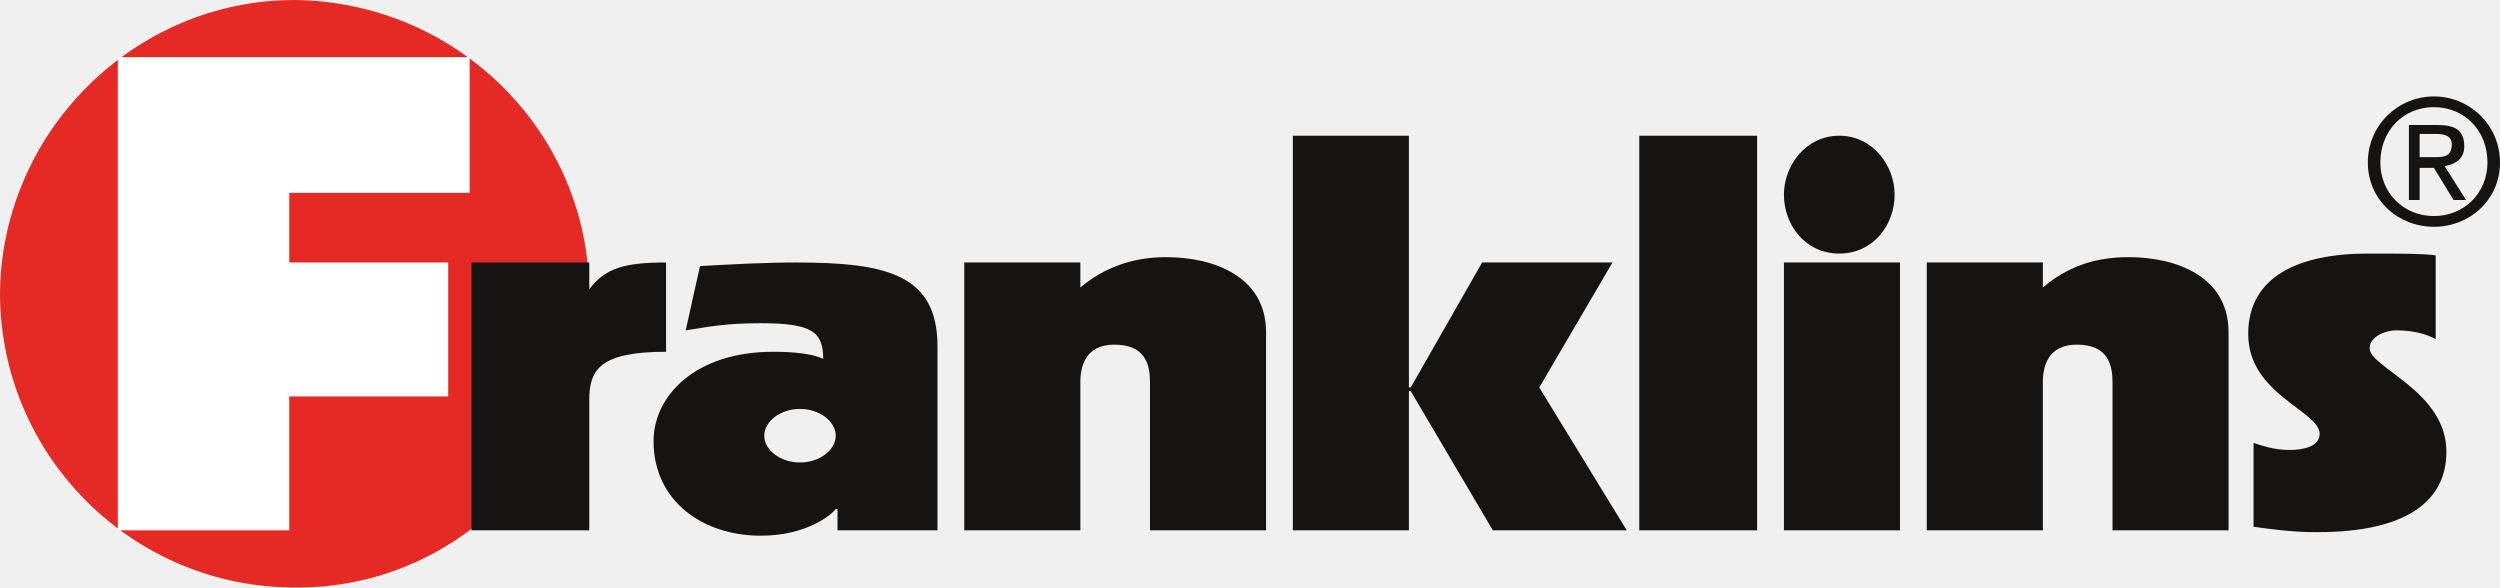
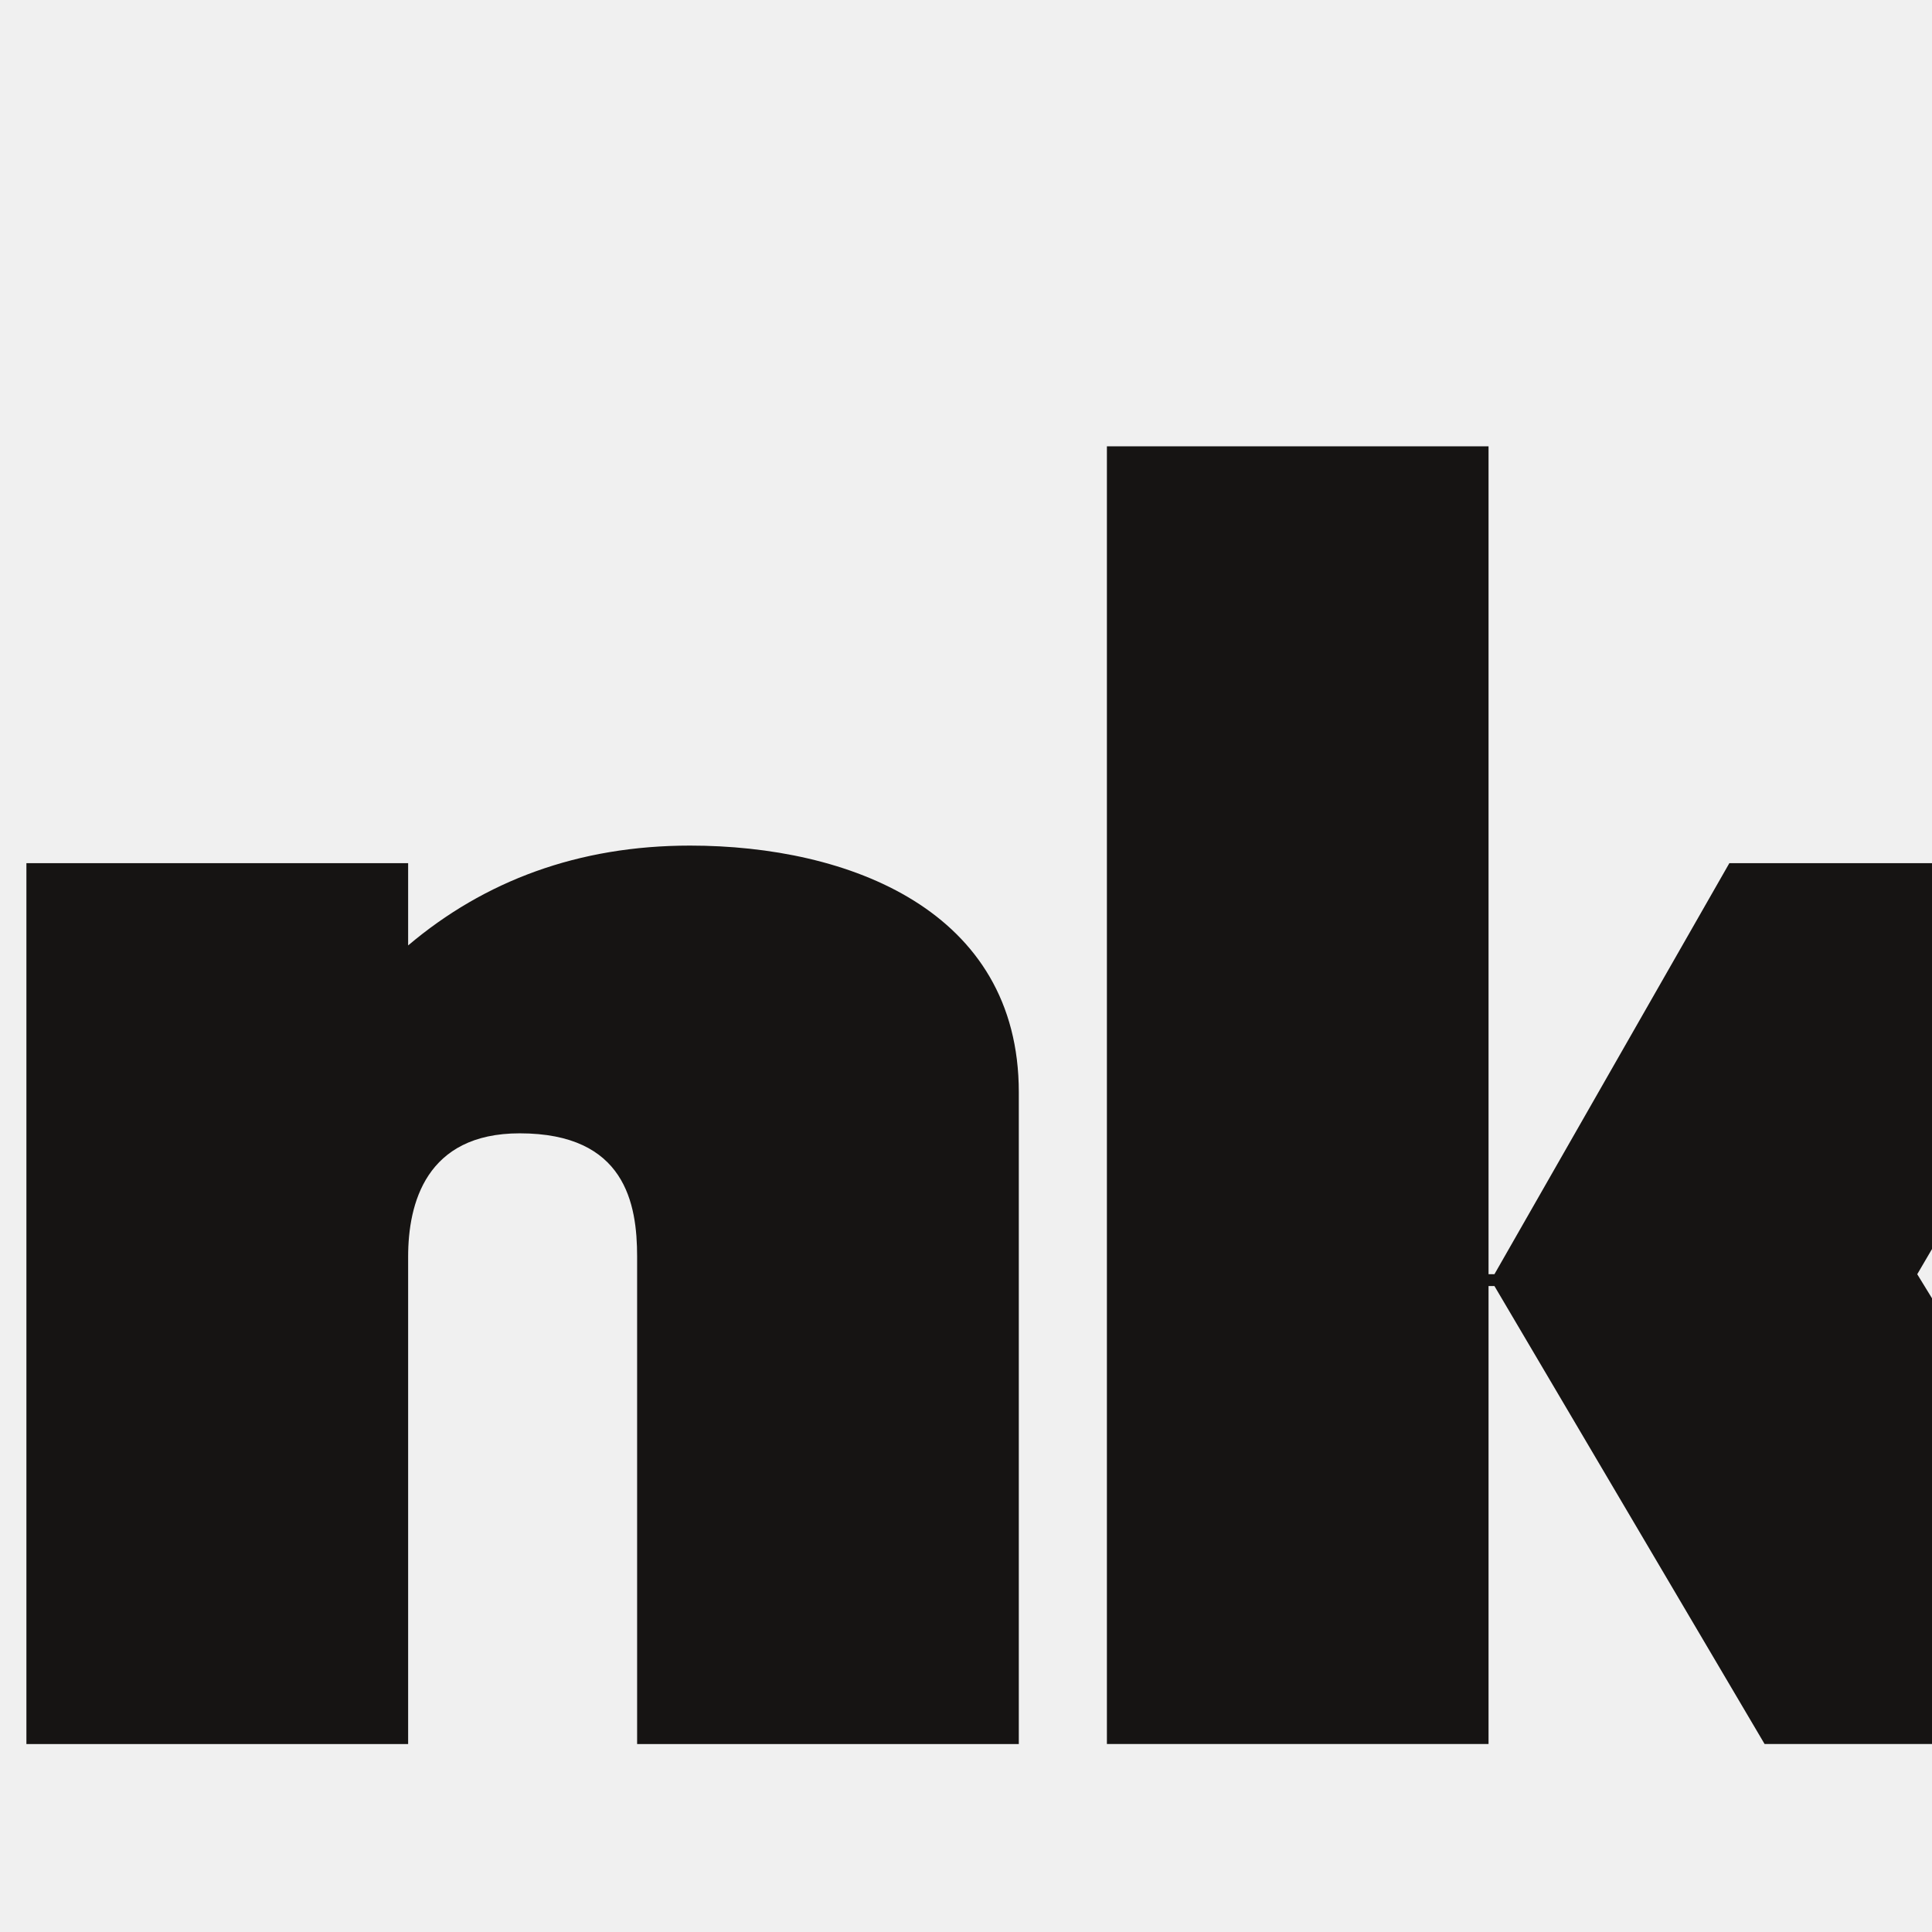
- <svg xmlns="http://www.w3.org/2000/svg" width="332.193" height="78.067" viewBox="0 0 194 194" id="svg2" version="1.0">
+ <svg xmlns="http://www.w3.org/2000/svg" viewBox="0 0 194 194" id="svg2" version="1.0">
  <defs id="defs53">
    </defs>
  <g id="g2430" transform="matrix(4.412448,0,0,4.412448,-329.4109,-331.2566)">
    <g id="g4" style="fill:#e52a26;fill-rule:evenodd;stroke:none;stroke-width:1;stroke-linecap:butt;stroke-linejoin:miter;stroke-dasharray:none" transform="translate(3.09375,75.0732)">
      <path id="path6" d="M 22.05,43.965 C 34.077,44.099 43.966,34.21 44.099,22.049 C 44.099,9.889 34.211,0.133 22.05,0 C 10.022,0 0.134,9.889 0,21.915 C 0,34.076 9.89,43.965 22.05,43.965 z" />
    </g>
    <g id="g8" style="fill:#ffffff;fill-rule:evenodd;stroke:none;stroke-width:1;stroke-linecap:butt;stroke-linejoin:miter;stroke-dasharray:none" transform="translate(11.9141,79.3496)">
      <path id="path10" d="M 0,0 C 0,0 0,35.412 0,35.412 C 0,35.412 12.828,35.412 12.828,35.412 C 12.828,35.412 12.828,25.389 12.828,25.389 C 12.828,25.389 24.722,25.389 24.722,25.389 C 24.722,25.389 24.722,15.367 24.722,15.367 C 24.722,15.367 12.828,15.367 12.828,15.367 C 12.828,15.367 12.828,10.155 12.828,10.155 C 12.828,10.155 26.325,10.155 26.325,10.155 C 26.325,10.155 26.325,0 26.325,0 C 26.325,0 0,0 0,0 z" />
    </g>
    <g id="g12" style="fill:#161413;fill-rule:evenodd;stroke:none;stroke-width:1;stroke-linecap:butt;stroke-linejoin:miter;stroke-dasharray:none" transform="translate(38.373,94.7168)">
      <path id="path14" d="M 0,0 C 0,0 8.819,0 8.819,0 C 8.819,0 8.819,2.005 8.819,2.005 C 10.023,0.401 11.492,0 14.566,0 C 14.566,0 14.566,6.681 14.566,6.681 C 9.622,6.681 8.819,8.018 8.819,10.29 C 8.819,10.29 8.819,20.045 8.819,20.045 C 8.819,20.045 0,20.045 0,20.045 C 0,20.045 0,0 0,0 z" />
    </g>
    <g id="g16" style="fill:#161413;fill-rule:evenodd;stroke:none;stroke-width:1;stroke-linecap:butt;stroke-linejoin:miter;stroke-dasharray:none" transform="translate(52.0039,94.7168)">
      <path id="path18" d="M 10.958,10.958 C 12.428,10.958 13.631,11.893 13.631,12.963 C 13.631,14.031 12.428,14.967 10.958,14.967 C 9.487,14.967 8.285,14.031 8.285,12.963 C 8.285,11.893 9.487,10.958 10.958,10.958 z M 2.405,5.078 C 4.143,4.811 5.346,4.544 8.018,4.544 C 11.894,4.544 12.695,5.212 12.695,7.217 C 11.894,6.815 10.423,6.681 8.953,6.681 C 3.073,6.681 0,10.022 0,13.363 C 0,17.907 3.741,20.446 8.018,20.446 C 11.492,20.446 13.363,18.843 13.631,18.441 C 13.631,18.441 13.764,18.441 13.764,18.441 C 13.764,18.441 13.764,20.045 13.764,20.045 C 13.764,20.045 21.248,20.045 21.248,20.045 C 21.248,20.045 21.248,6.281 21.248,6.281 C 21.248,0.935 17.506,0 10.69,0 C 8.285,0 5.88,0.134 3.475,0.268 C 3.475,0.268 2.405,5.078 2.405,5.078 z" />
    </g>
    <g id="g20" style="fill:#161413;fill-rule:evenodd;stroke:none;stroke-width:1;stroke-linecap:butt;stroke-linejoin:miter;stroke-dasharray:none" transform="translate(75.2559,94.3164)">
      <path id="path22" d="M 0,0.4 C 0,0.4 8.687,0.4 8.687,0.4 C 8.687,0.4 8.687,2.272 8.687,2.272 C 10.424,0.802 12.562,0 15.101,0 C 18.709,0 22.584,1.47 22.584,5.612 C 22.584,5.612 22.584,20.446 22.584,20.446 C 22.584,20.446 13.898,20.446 13.898,20.446 C 13.898,20.446 13.898,9.355 13.898,9.355 C 13.898,8.152 13.631,6.548 11.226,6.548 C 9.087,6.548 8.687,8.152 8.687,9.355 C 8.687,9.355 8.687,20.446 8.687,20.446 C 8.687,20.446 0,20.446 0,20.446 C 0,20.446 0,0.4 0,0.4 z" />
    </g>
    <g id="g24" style="fill:#161413;fill-rule:evenodd;stroke:none;stroke-width:1;stroke-linecap:butt;stroke-linejoin:miter;stroke-dasharray:none" transform="translate(99.8447,85.2295)">
      <path id="path26" d="M 0,0 C 0,0 8.685,0 8.685,0 C 8.685,0 8.685,18.841 8.685,18.841 C 8.685,18.841 8.819,18.841 8.819,18.841 C 8.819,18.841 14.165,9.487 14.165,9.487 C 14.165,9.487 23.92,9.487 23.92,9.487 C 23.92,9.487 18.441,18.841 18.441,18.841 C 18.441,18.841 24.989,29.532 24.989,29.532 C 24.989,29.532 14.967,29.532 14.967,29.532 C 14.967,29.532 8.819,19.11 8.819,19.11 C 8.819,19.11 8.685,19.11 8.685,19.11 C 8.685,19.11 8.685,29.532 8.685,29.532 C 8.685,29.532 0,29.532 0,29.532 C 0,29.532 0,0 0,0 z" />
    </g>
    <g id="g28" style="fill:#161413;fill-rule:evenodd;stroke:none;stroke-width:1;stroke-linecap:butt;stroke-linejoin:miter;stroke-dasharray:none" transform="translate(125.77,85.2295)">
      <path id="path30" d="M 0,0 C 0,0 8.819,0 8.819,0 C 8.819,0 8.819,29.532 8.819,29.532 C 8.819,29.532 0,29.532 0,29.532 C 0,29.532 0,0 0,0 z" />
    </g>
    <g id="g32" style="fill:#161413;fill-rule:evenodd;stroke:none;stroke-width:1;stroke-linecap:butt;stroke-linejoin:miter;stroke-dasharray:none" transform="translate(136.594,94.7168)">
      <path id="path34" d="M 0,0 C 0,0 8.686,0 8.686,0 C 8.686,0 8.686,20.045 8.686,20.045 C 8.686,20.045 0,20.045 0,20.045 C 0,20.045 0,0 0,0 z" />
    </g>
    <g id="g36" style="fill:#161413;fill-rule:evenodd;stroke:none;stroke-width:1;stroke-linecap:butt;stroke-linejoin:miter;stroke-dasharray:none" transform="translate(147.284,94.3164)">
      <path id="path38" d="M 0,0.4 C 0,0.4 8.687,0.4 8.687,0.4 C 8.687,0.4 8.687,2.272 8.687,2.272 C 10.424,0.802 12.428,0 15.101,0 C 18.709,0 22.584,1.47 22.584,5.612 C 22.584,5.612 22.584,20.446 22.584,20.446 C 22.584,20.446 13.899,20.446 13.899,20.446 C 13.899,20.446 13.899,9.355 13.899,9.355 C 13.899,8.152 13.631,6.548 11.226,6.548 C 9.087,6.548 8.687,8.152 8.687,9.355 C 8.687,9.355 8.687,20.446 8.687,20.446 C 8.687,20.446 0,20.446 0,20.446 C 0,20.446 0,0.4 0,0.4 z" />
    </g>
    <g id="g40" style="fill:#161413;fill-rule:evenodd;stroke:none;stroke-width:1;stroke-linecap:butt;stroke-linejoin:miter;stroke-dasharray:none" transform="translate(171.339,94.0488)">
      <path id="path42" d="M 0.4,14.165 C 0.801,14.299 1.87,14.699 3.073,14.699 C 4.142,14.699 5.345,14.432 5.345,13.497 C 5.345,11.76 0,10.556 0,6.014 C 0,1.737 3.741,0 8.953,0 C 11.358,0 13.096,0 14.031,0.134 C 14.031,0.134 14.031,6.414 14.031,6.414 C 13.362,6.014 12.294,5.746 11.091,5.746 C 10.155,5.746 9.087,6.281 9.087,7.083 C 9.087,8.553 14.833,10.29 14.833,14.833 C 14.833,18.575 11.759,20.847 5.211,20.847 C 4.409,20.847 3.207,20.847 0.4,20.445 C 0.4,20.445 0.4,14.165 0.4,14.165 z" />
    </g>
    <g id="g44" style="fill:#161413;fill-rule:evenodd;stroke:none;stroke-width:1;stroke-linecap:butt;stroke-linejoin:miter;stroke-dasharray:none" transform="translate(136.594,85.2295)">
      <path id="path46" d="M 4.142,8.819 C 1.603,8.819 0,6.682 0,4.409 C 0,2.272 1.603,0 4.142,0 C 6.681,0 8.285,2.272 8.285,4.409 C 8.285,6.682 6.681,8.819 4.142,8.819 z" />
    </g>
    <g id="g48" style="fill:#161413;fill-rule:evenodd;stroke:none;stroke-width:1;stroke-linecap:butt;stroke-linejoin:miter;stroke-dasharray:none" transform="translate(180.292,82.2891)">
      <path id="path50" d="M 0.936,4.944 C 0.936,2.539 2.673,0.802 4.944,0.802 C 7.216,0.802 8.953,2.539 8.953,4.944 C 8.953,7.216 7.216,8.953 4.944,8.953 C 2.673,8.953 0.936,7.216 0.936,4.944 z M 4.944,9.755 C 7.617,9.755 9.889,7.751 9.889,4.944 C 9.889,2.138 7.617,0 4.944,0 C 2.271,0 0,2.138 0,4.944 C 0,7.751 2.271,9.755 4.944,9.755 z M 3.875,5.346 C 3.875,5.346 4.944,5.346 4.944,5.346 C 4.944,5.346 6.414,7.751 6.414,7.751 C 6.414,7.751 7.35,7.751 7.35,7.751 C 7.35,7.751 5.746,5.212 5.746,5.212 C 6.548,5.078 7.216,4.677 7.216,3.742 C 7.216,2.539 6.548,2.138 5.212,2.138 C 5.212,2.138 3.073,2.138 3.073,2.138 C 3.073,2.138 3.073,7.751 3.073,7.751 C 3.073,7.751 3.875,7.751 3.875,7.751 C 3.875,7.751 3.875,5.346 3.875,5.346 z M 3.875,4.544 C 3.875,4.544 3.875,2.807 3.875,2.807 C 3.875,2.807 5.078,2.807 5.078,2.807 C 5.746,2.807 6.28,2.94 6.28,3.608 C 6.28,4.544 5.612,4.544 4.944,4.544 C 4.944,4.544 3.875,4.544 3.875,4.544 z" />
    </g>
  </g>
</svg>
